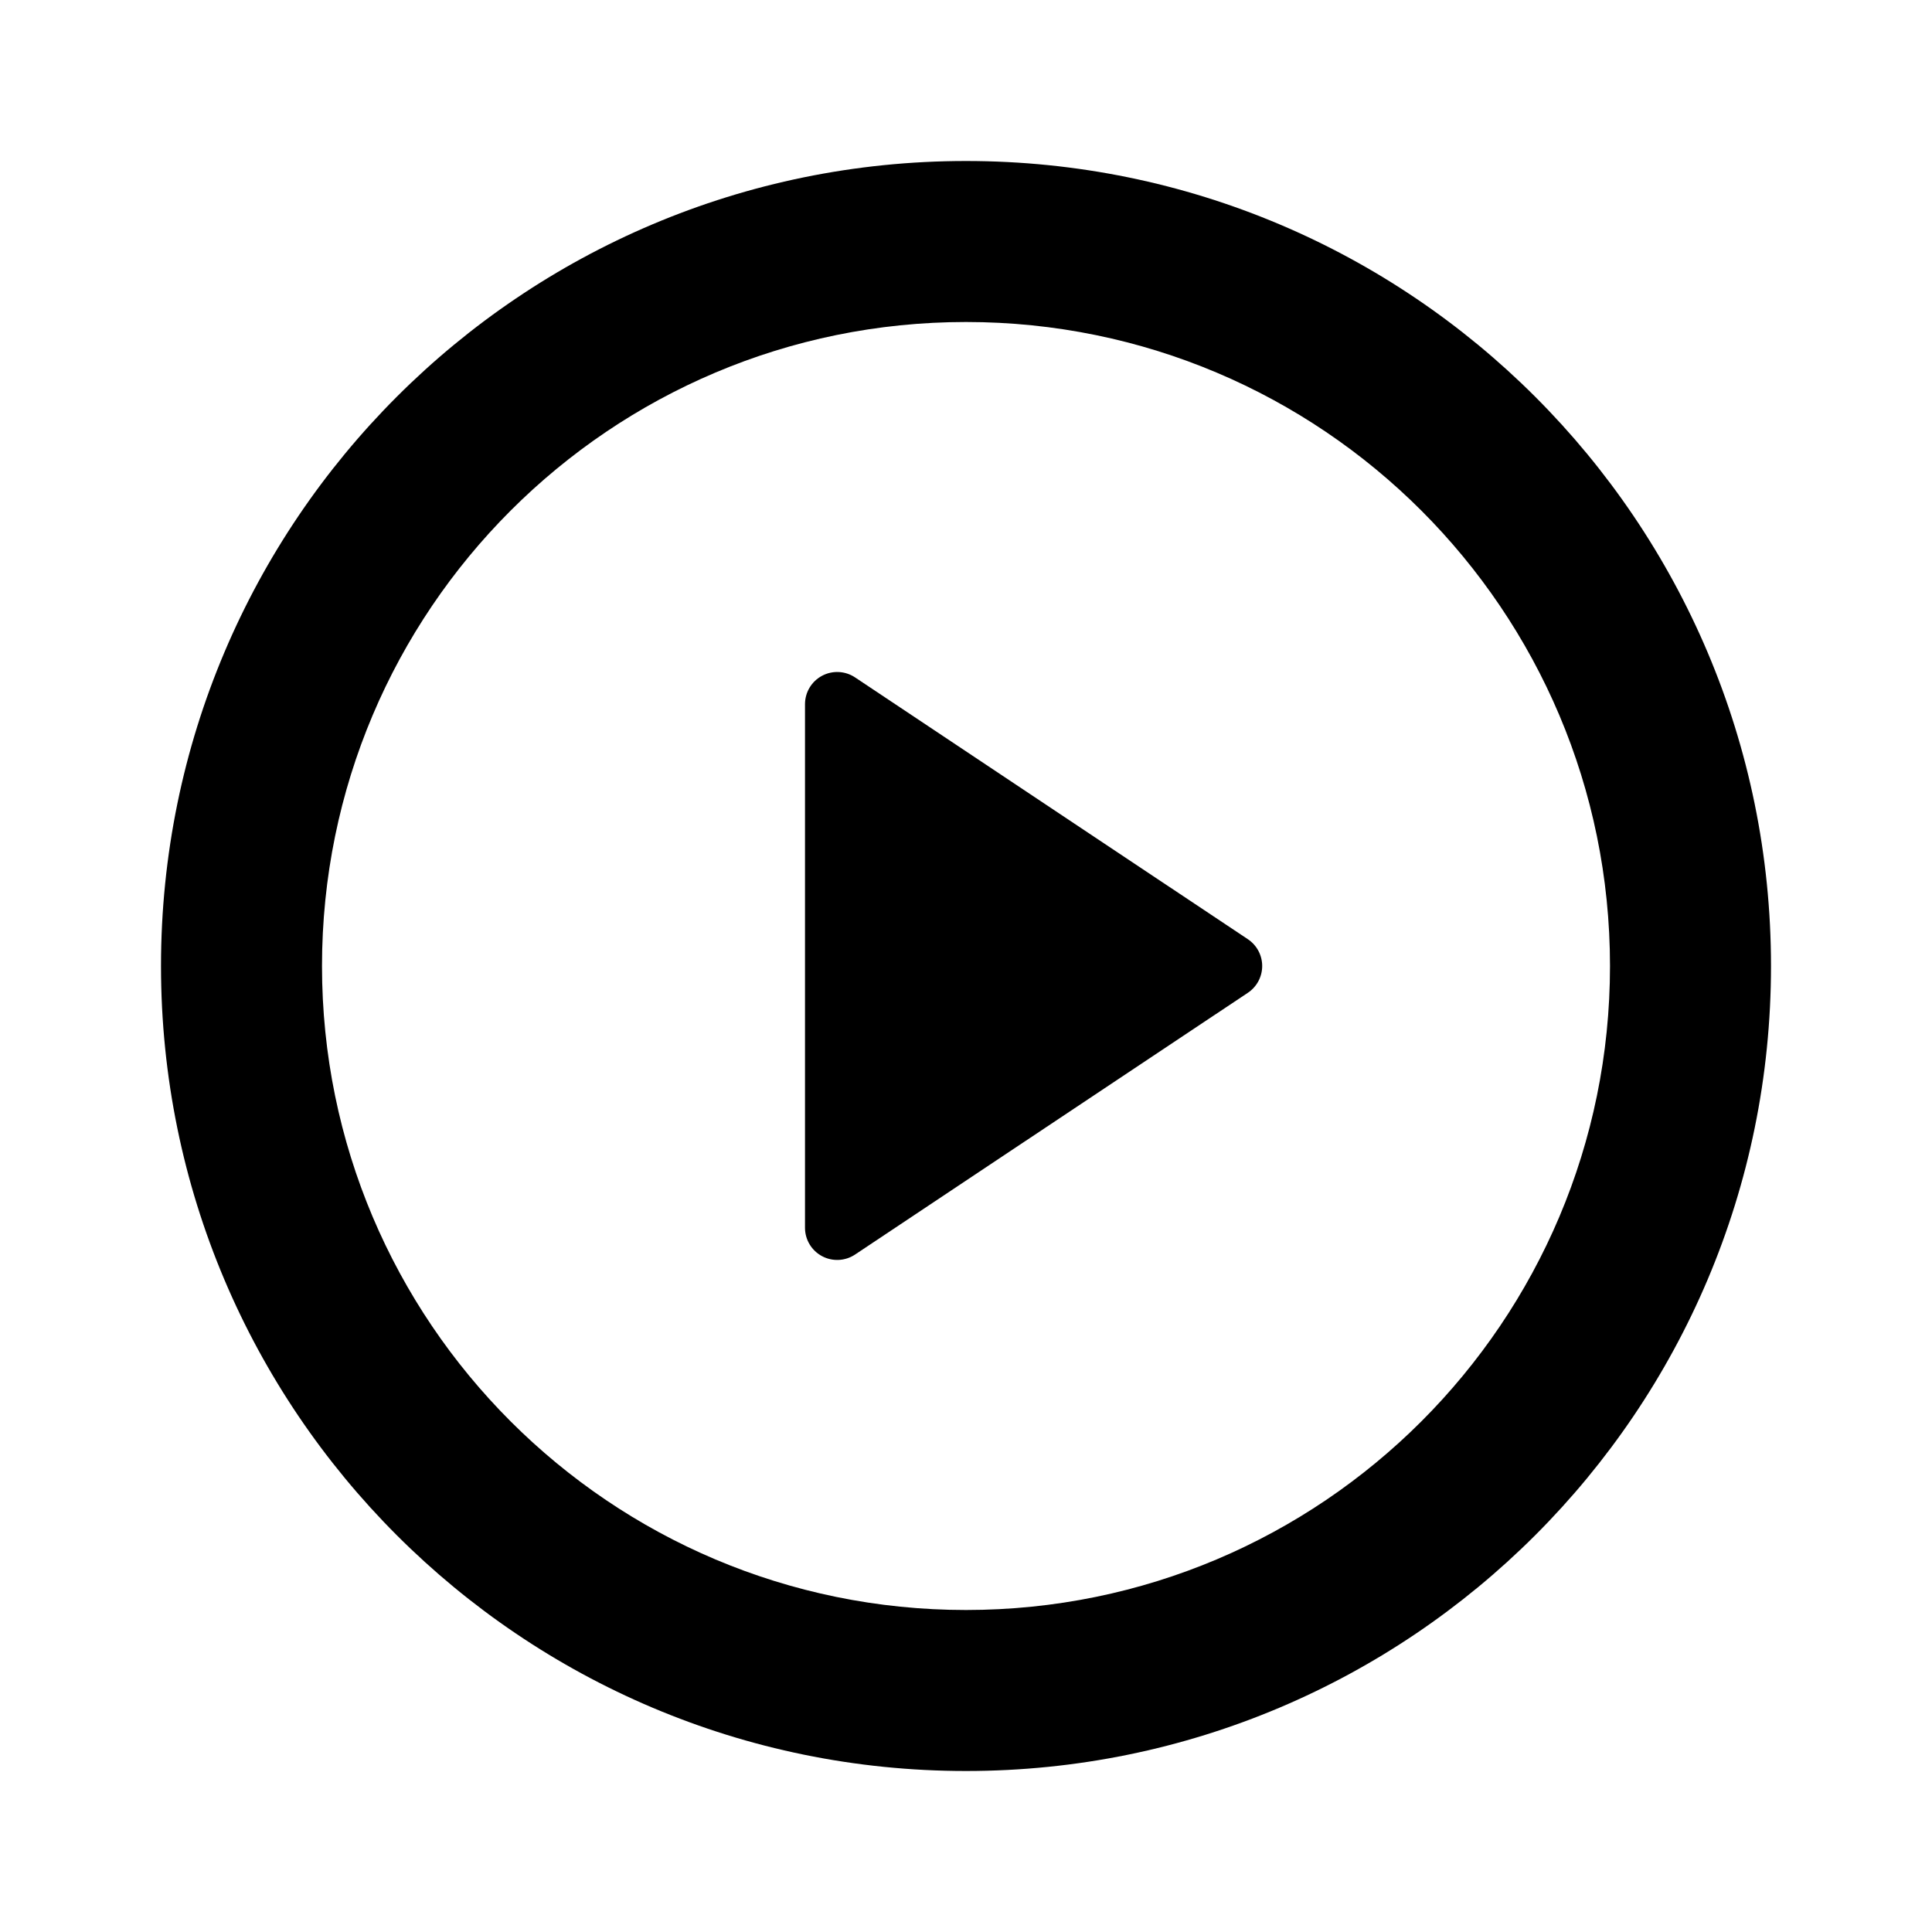
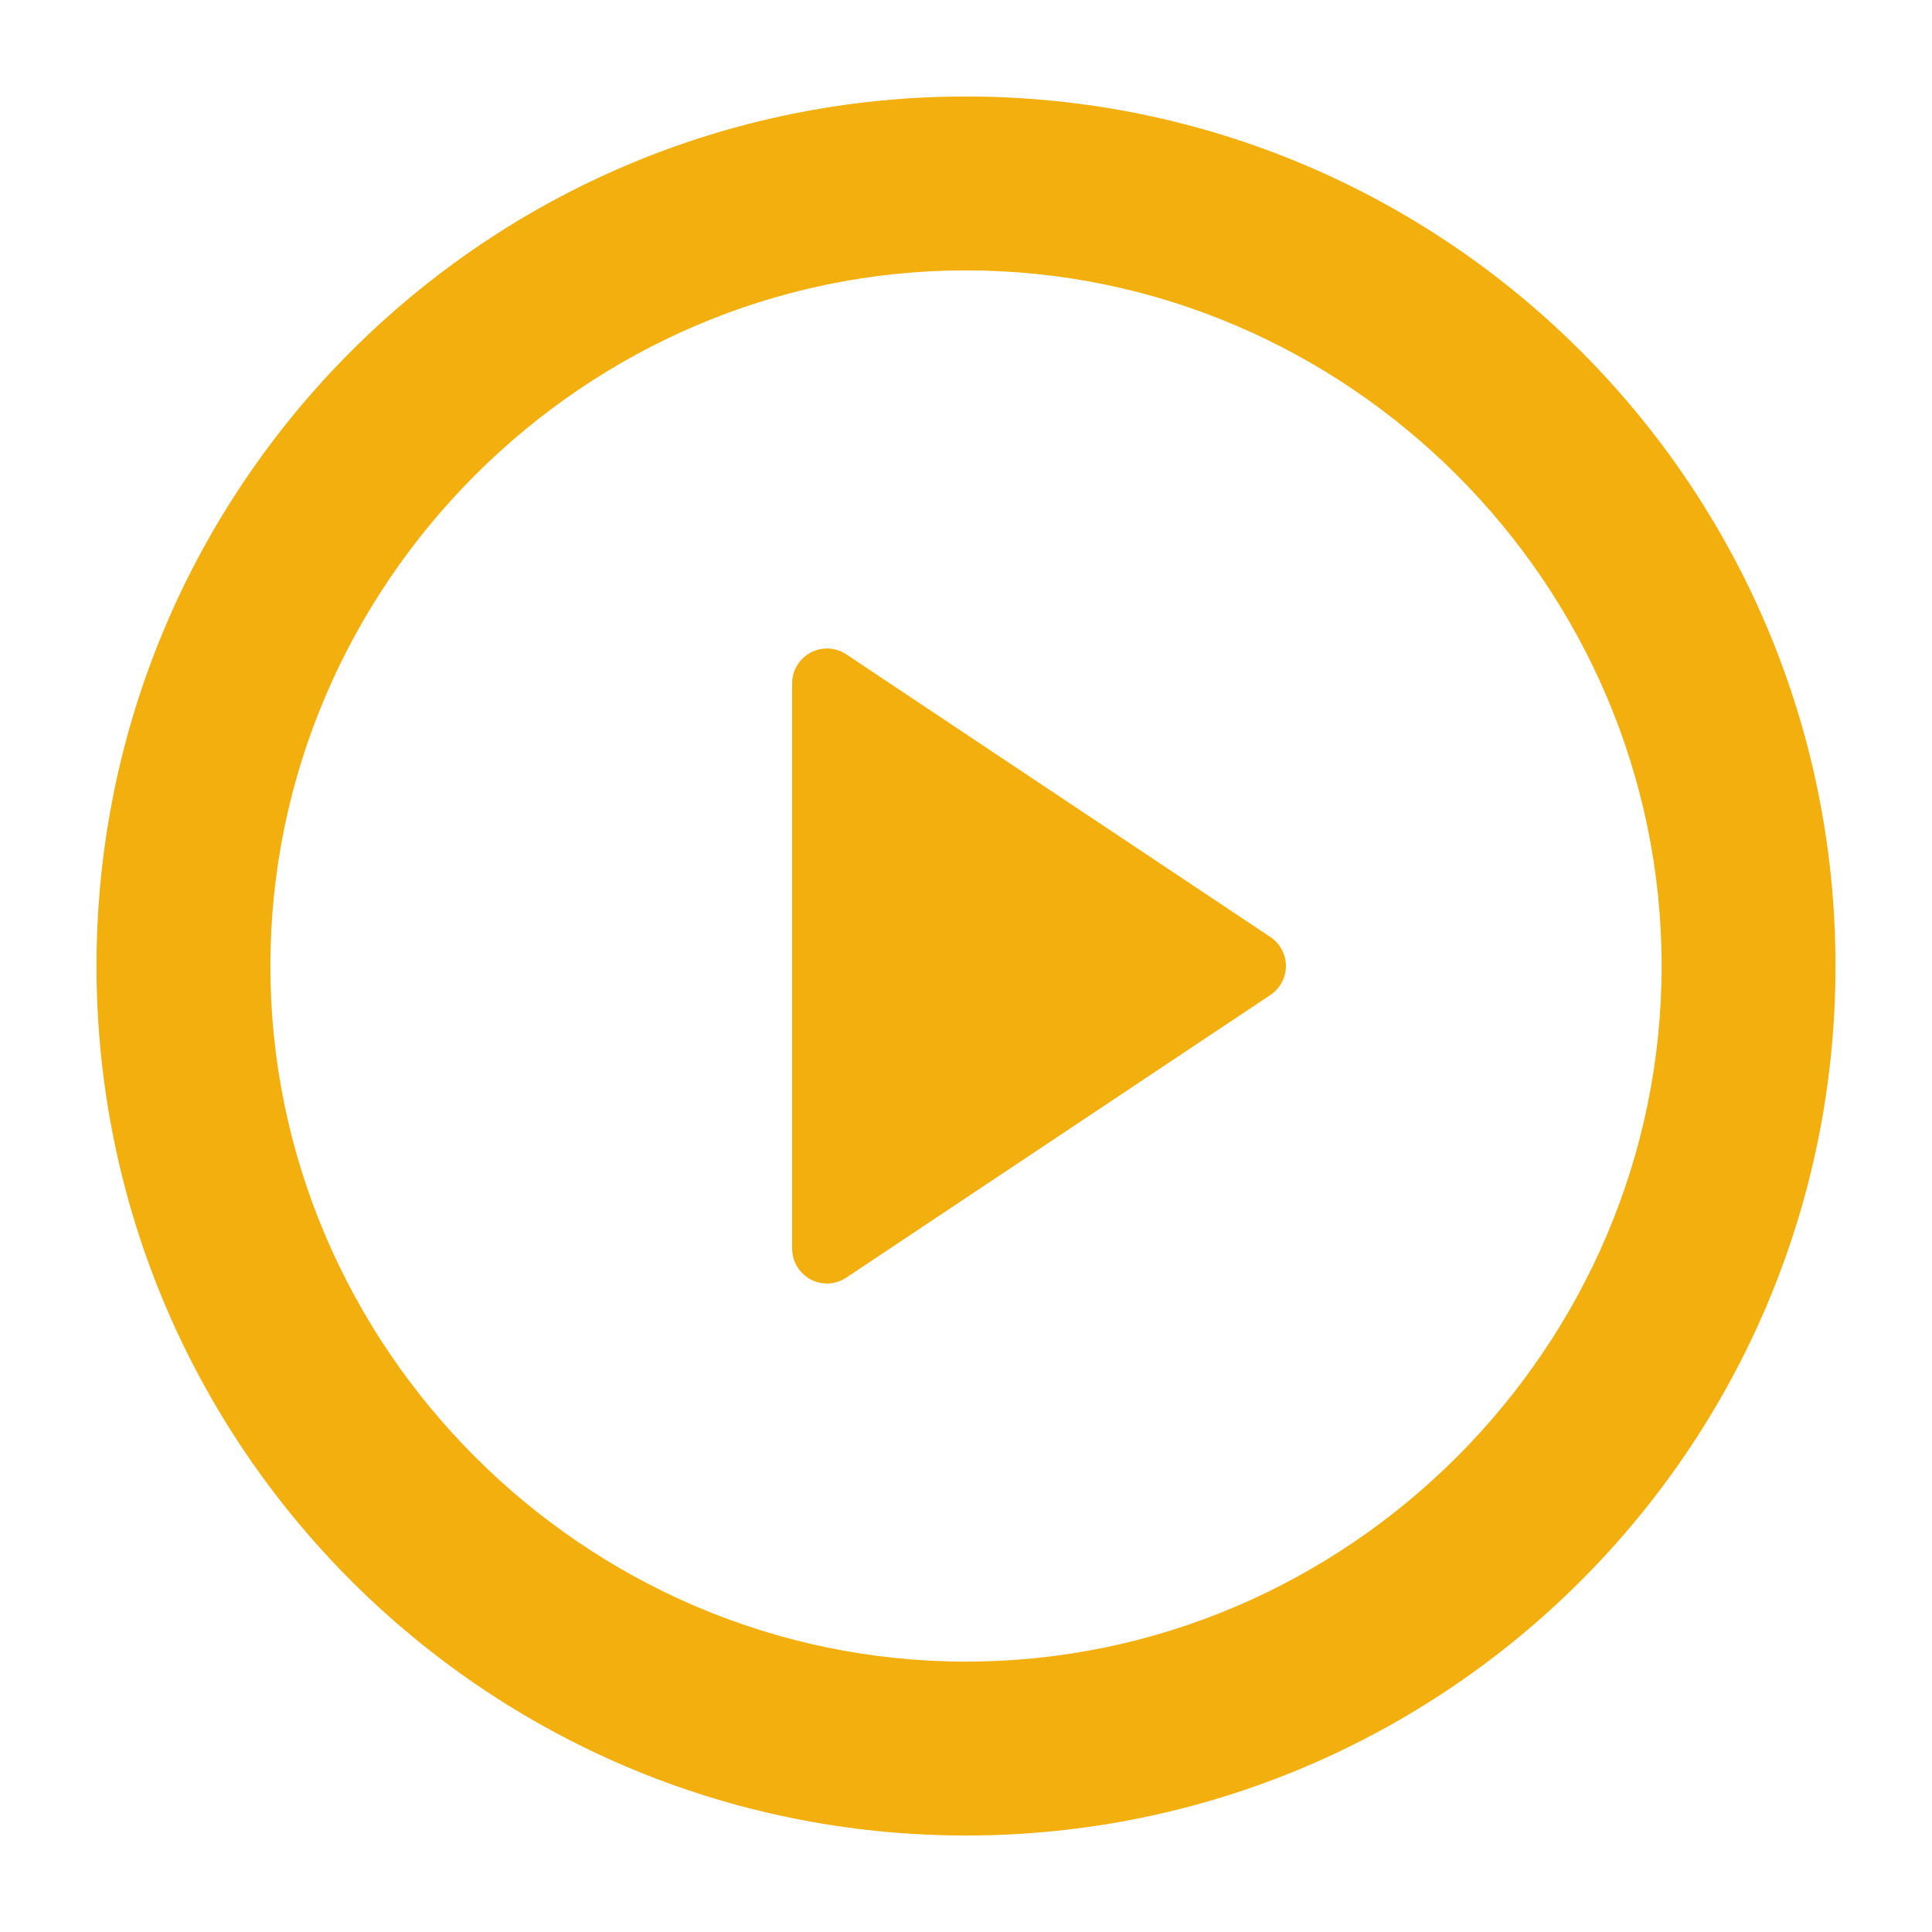
- <svg xmlns="http://www.w3.org/2000/svg" viewBox="0 0 24 24">
-   <g>
-     <path fill="none" d="M0 0h24v24H0z" />
-     <path d="M12 22C6.477 22 2 17.523 2 12S6.477 2 12 2s10 4.477 10 10-4.477 10-10 10zm0-2a8 8 0 1 0 0-16 8 8 0 0 0 0 16zM10.622 8.415l4.879 3.252a.4.4 0 0 1 0 .666l-4.88 3.252a.4.4 0 0 1-.621-.332V8.747a.4.4 0 0 1 .622-.332z" />
-   </g>
+ <svg xmlns="http://www.w3.org/2000/svg" clip-rule="evenodd" fill-rule="evenodd" stroke-linejoin="round" stroke-miterlimit="2" viewBox="0 0 20 20">
+   <path d="m10 19.001c-4.971 0-9.001-4.03-9.001-9.001s4.03-9.001 9.001-9.001 9.001 4.03 9.001 9.001-4.03 9.001-9.001 9.001zm0-1.8c3.95 0 7.201-3.251 7.201-7.201s-3.251-7.201-7.201-7.201-7.201 3.251-7.201 7.201 3.251 7.201 7.201 7.201zm-1.24-10.428 4.391 2.927c.1.067.161.18.161.3s-.061.233-.161.3l-4.392 2.927c-.059.039-.128.06-.199.06-.197 0-.359-.162-.36-.359v-5.856c0-.197.163-.359.36-.359.071 0 .141.021.2.06z" fill="#f2af0d" fill-rule="nonzero" />
</svg>
